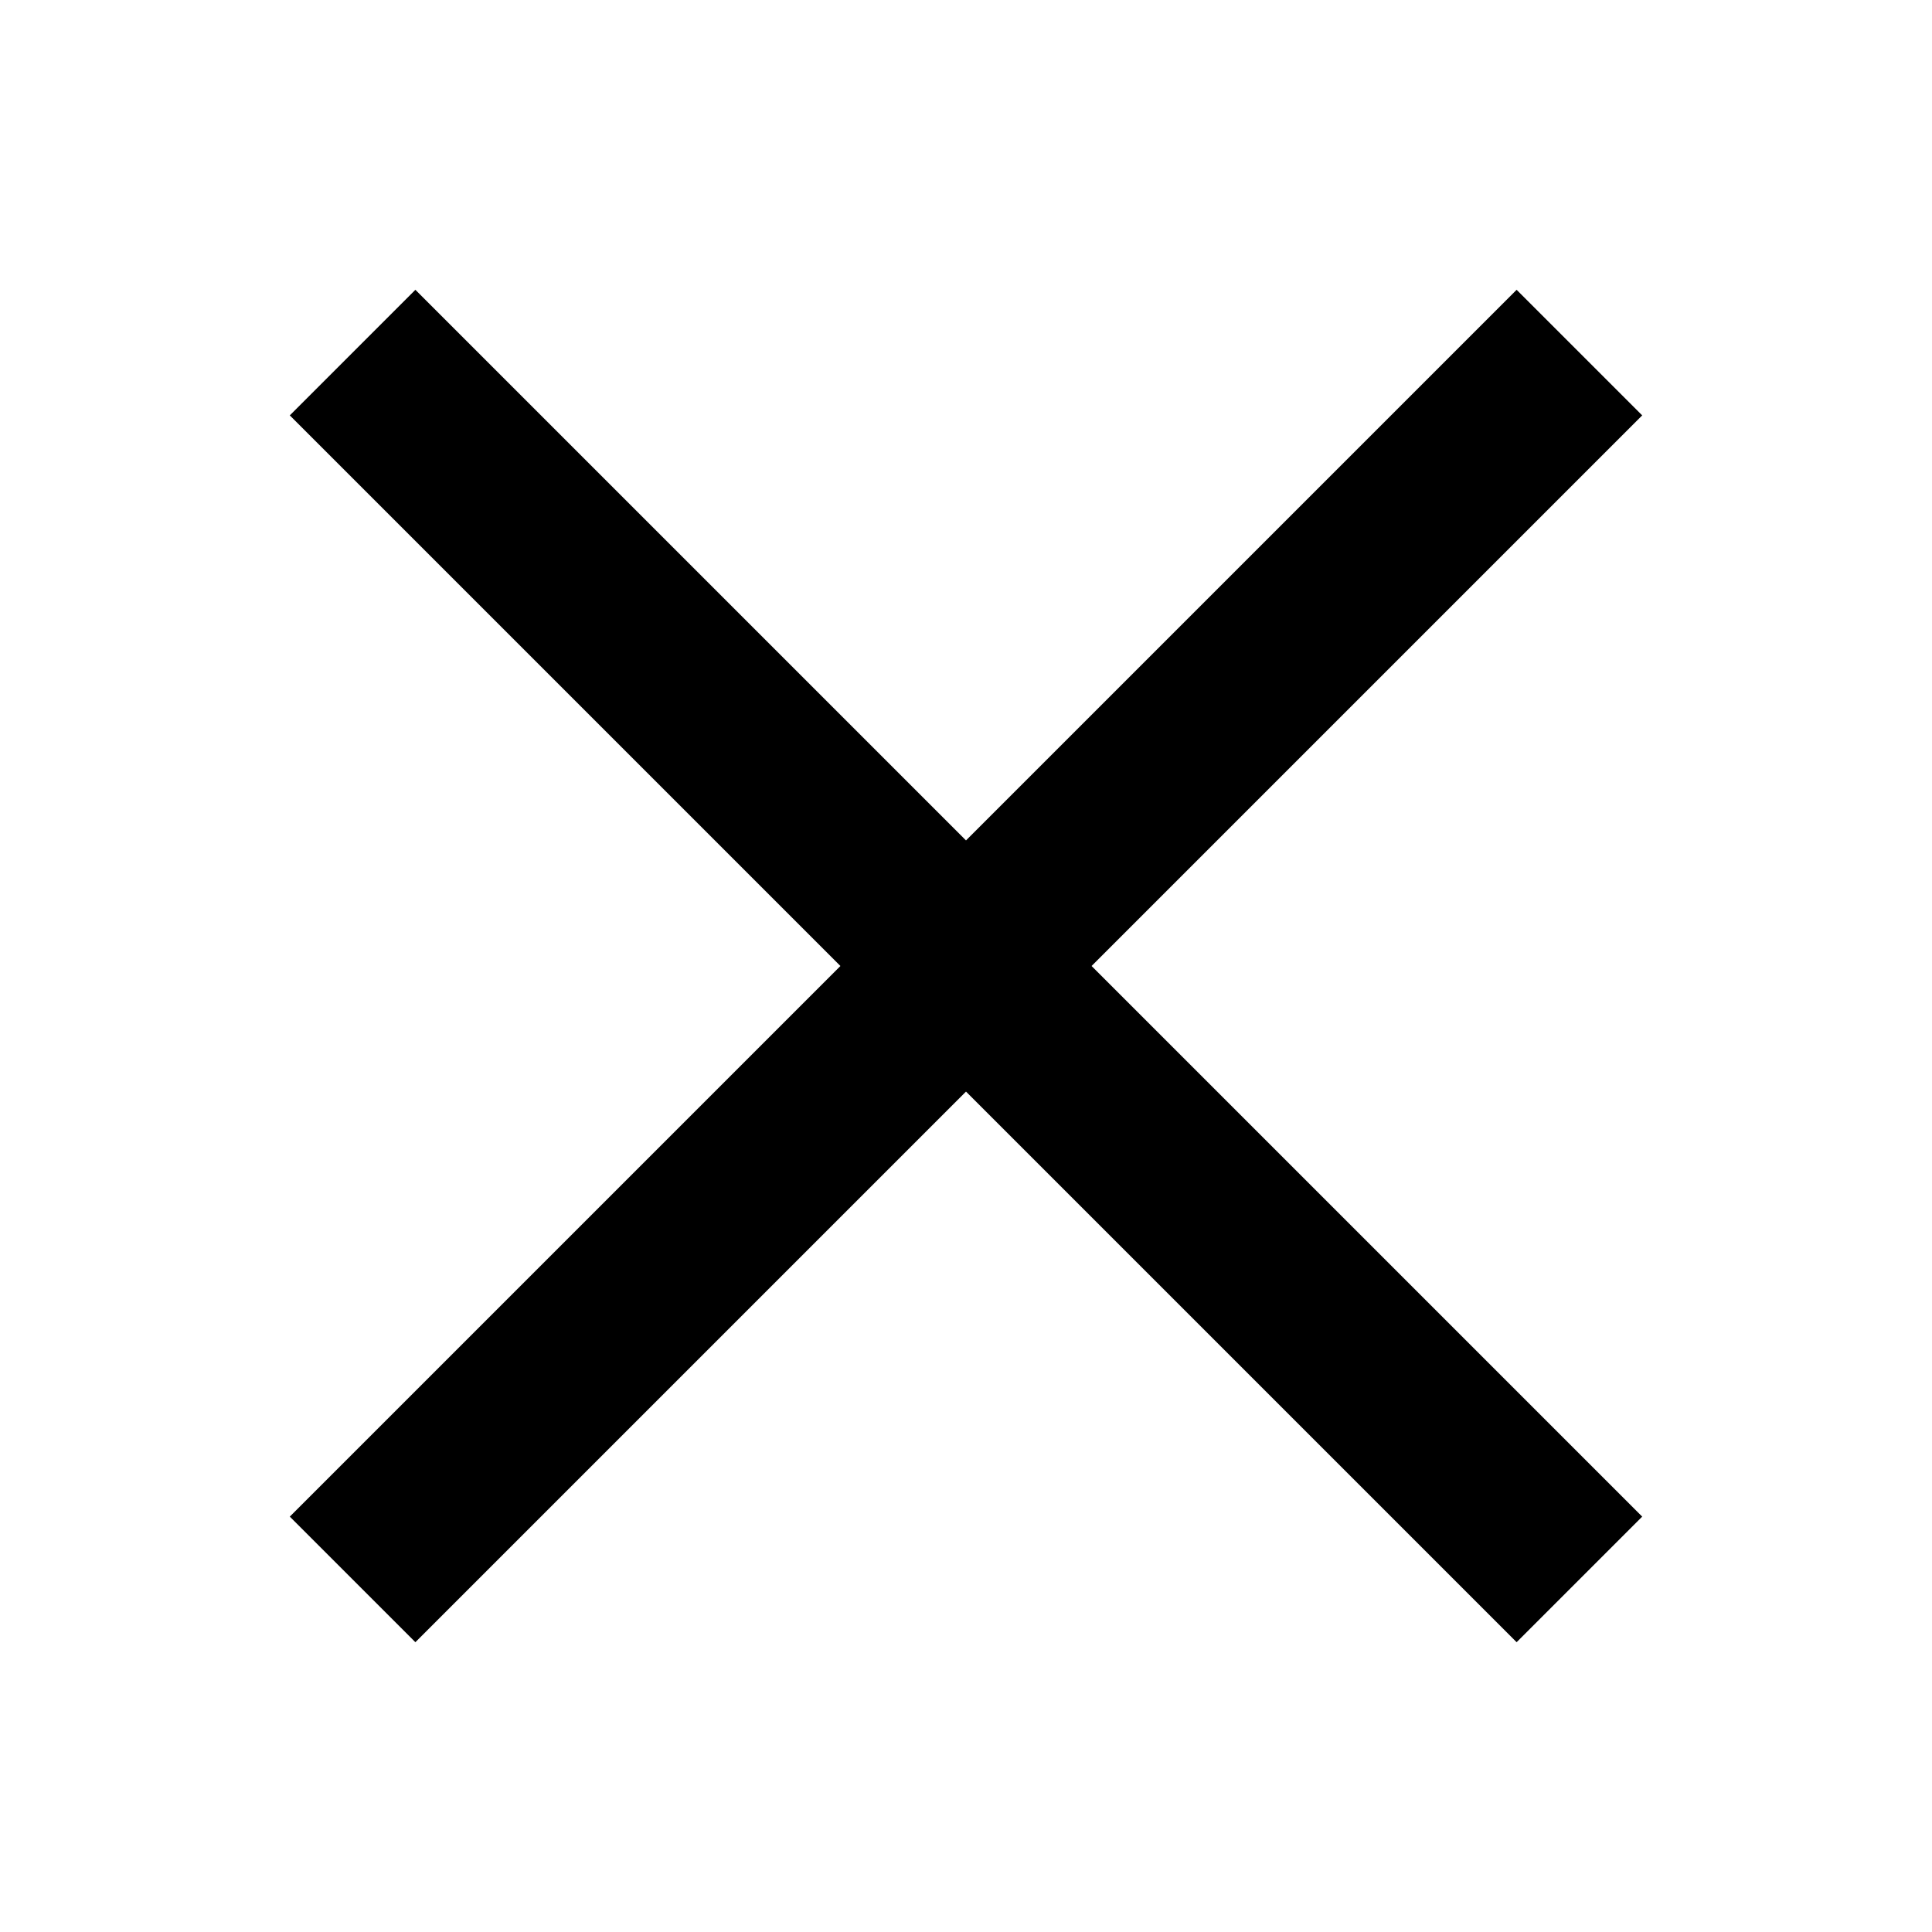
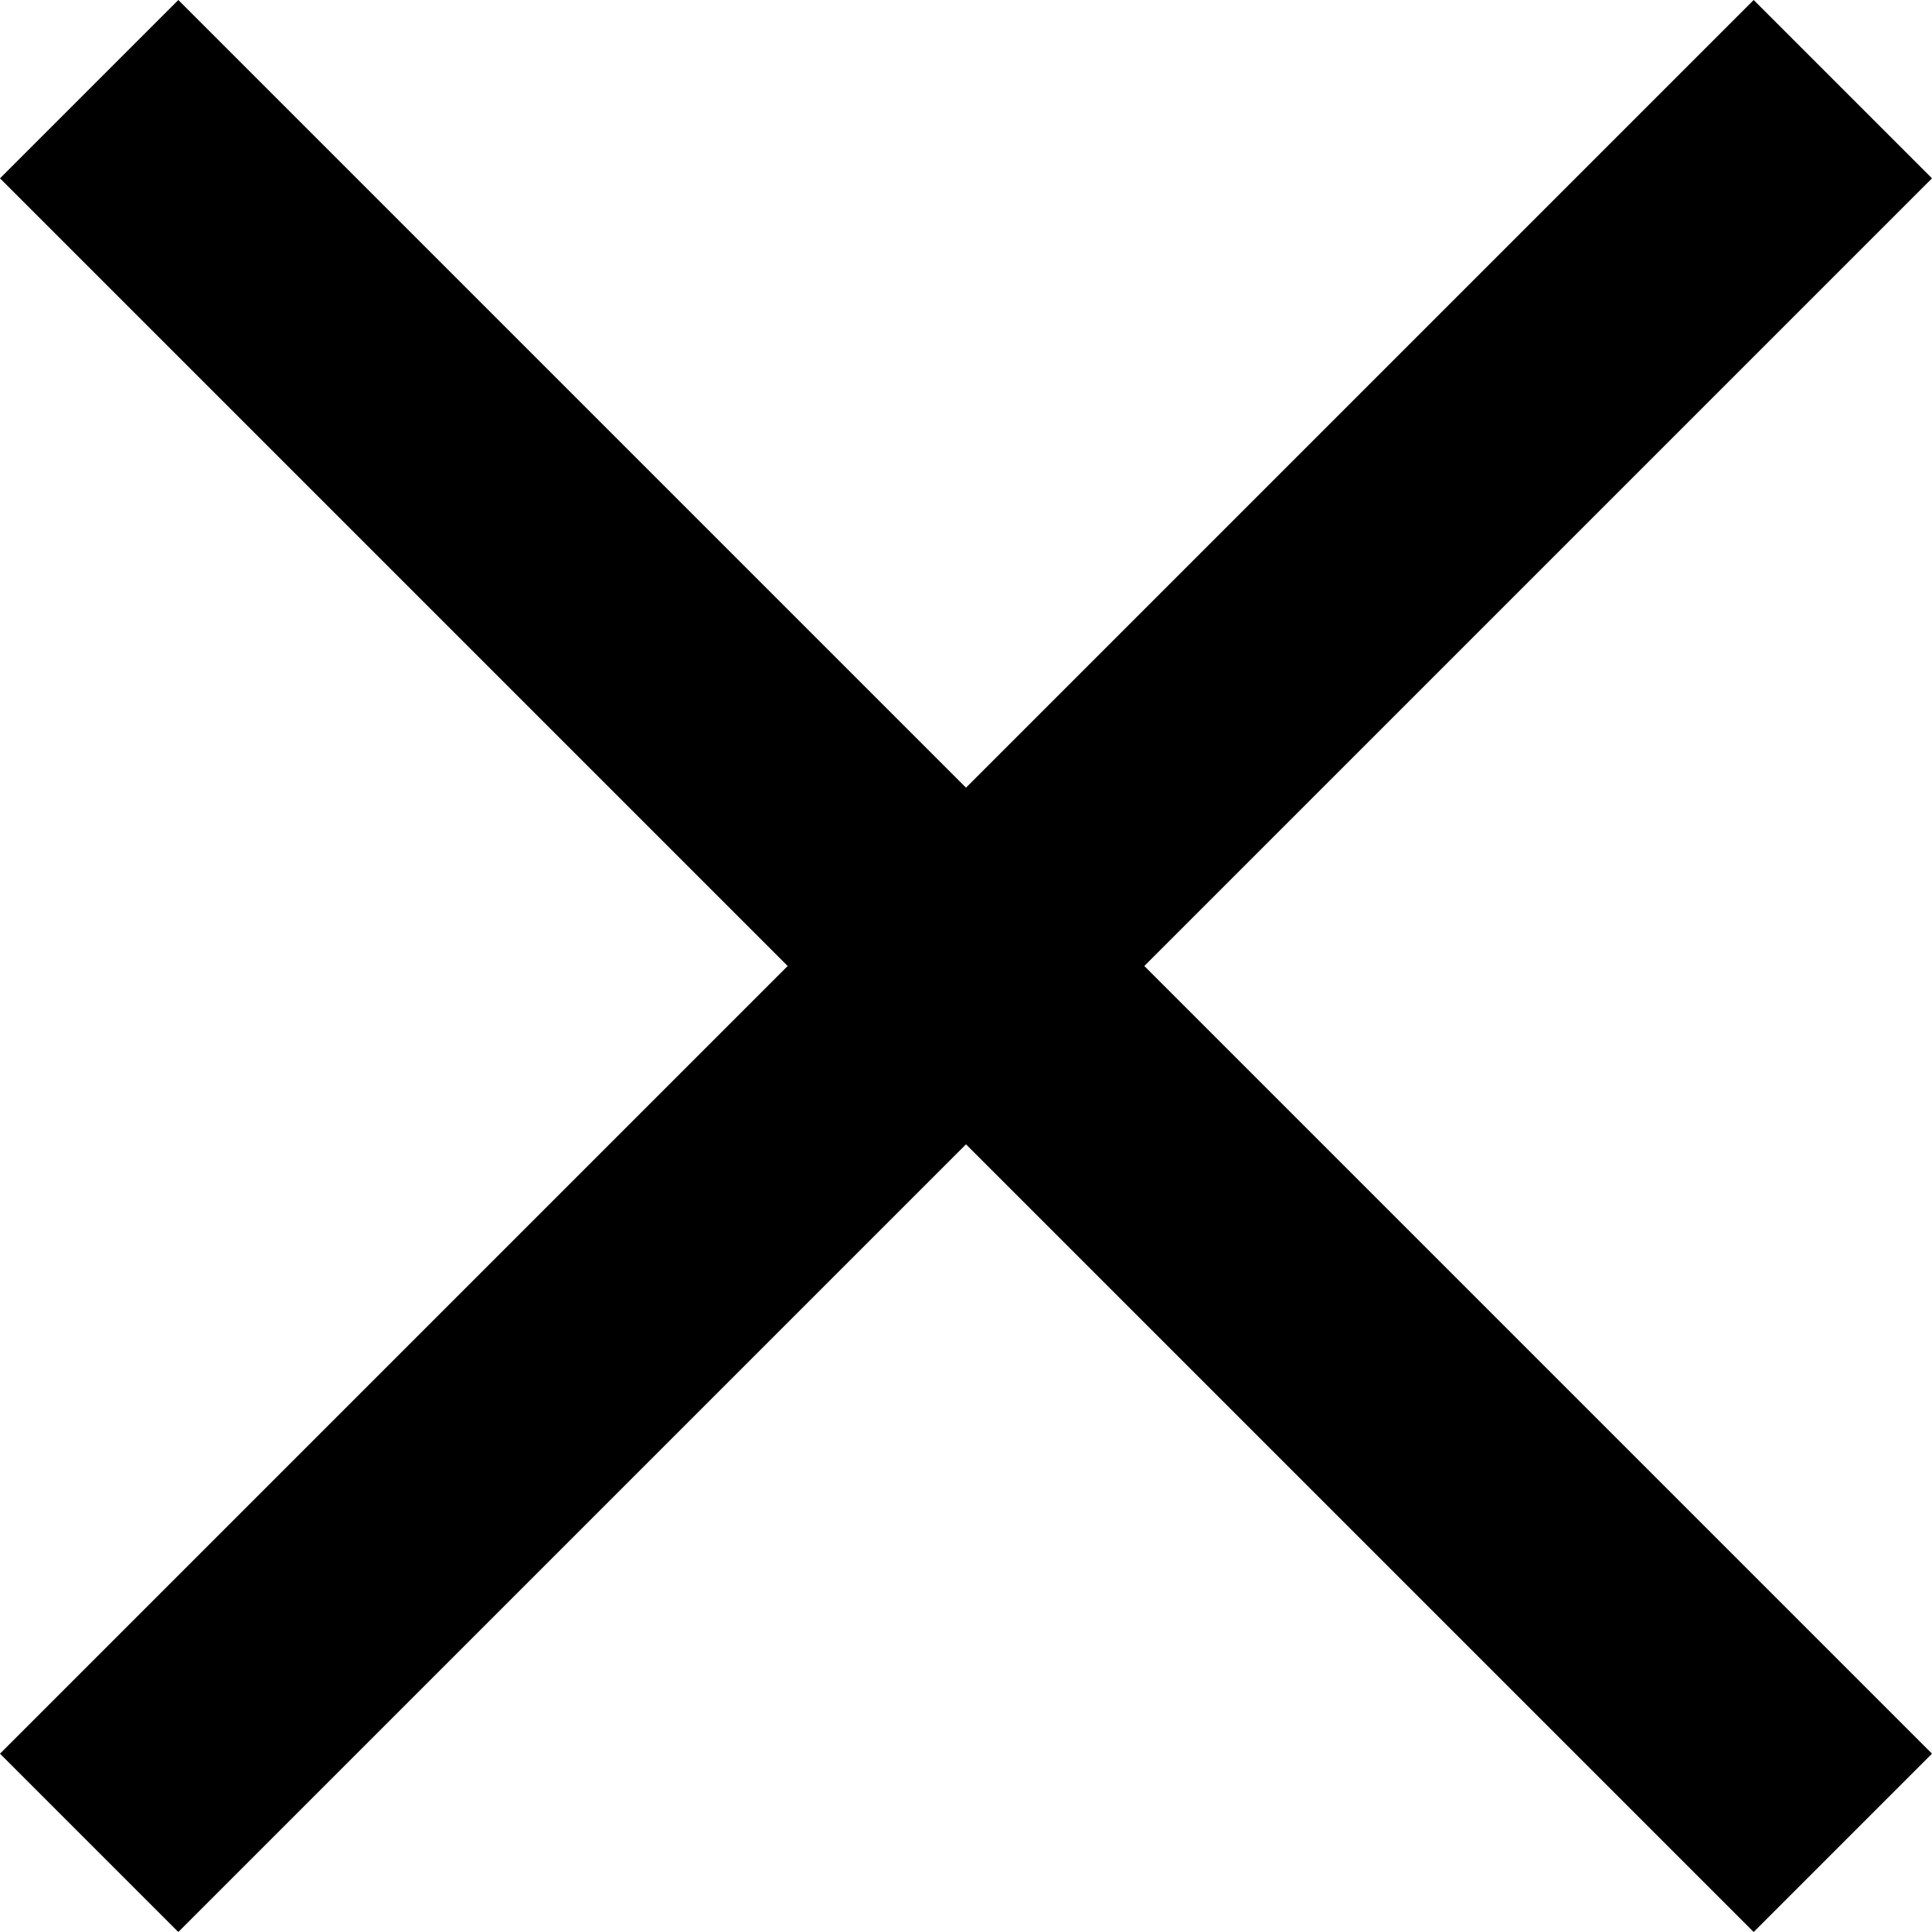
- <svg xmlns="http://www.w3.org/2000/svg" fill="none" viewBox="0 0 20 20">
-   <path d="M17 4.3 15.7 3 10 8.7 4.3 3 3 4.3 8.7 10 3 15.7 4.3 17l5.7-5.7 5.7 5.7 1.3-1.3-5.7-5.7L17 4.3Z" fill="#000" />
+ <svg xmlns="http://www.w3.org/2000/svg" width="13" height="13" viewBox="0 0 13 13" fill="none">
+   <path d="M13 1.2L11.8 0L6.5 5.3L1.2 0L0 1.2L5.3 6.5L0 11.8L1.2 13L6.5 7.7L11.8 13L13 11.8L7.7 6.5L13 1.2Z" fill="black" />
</svg>
